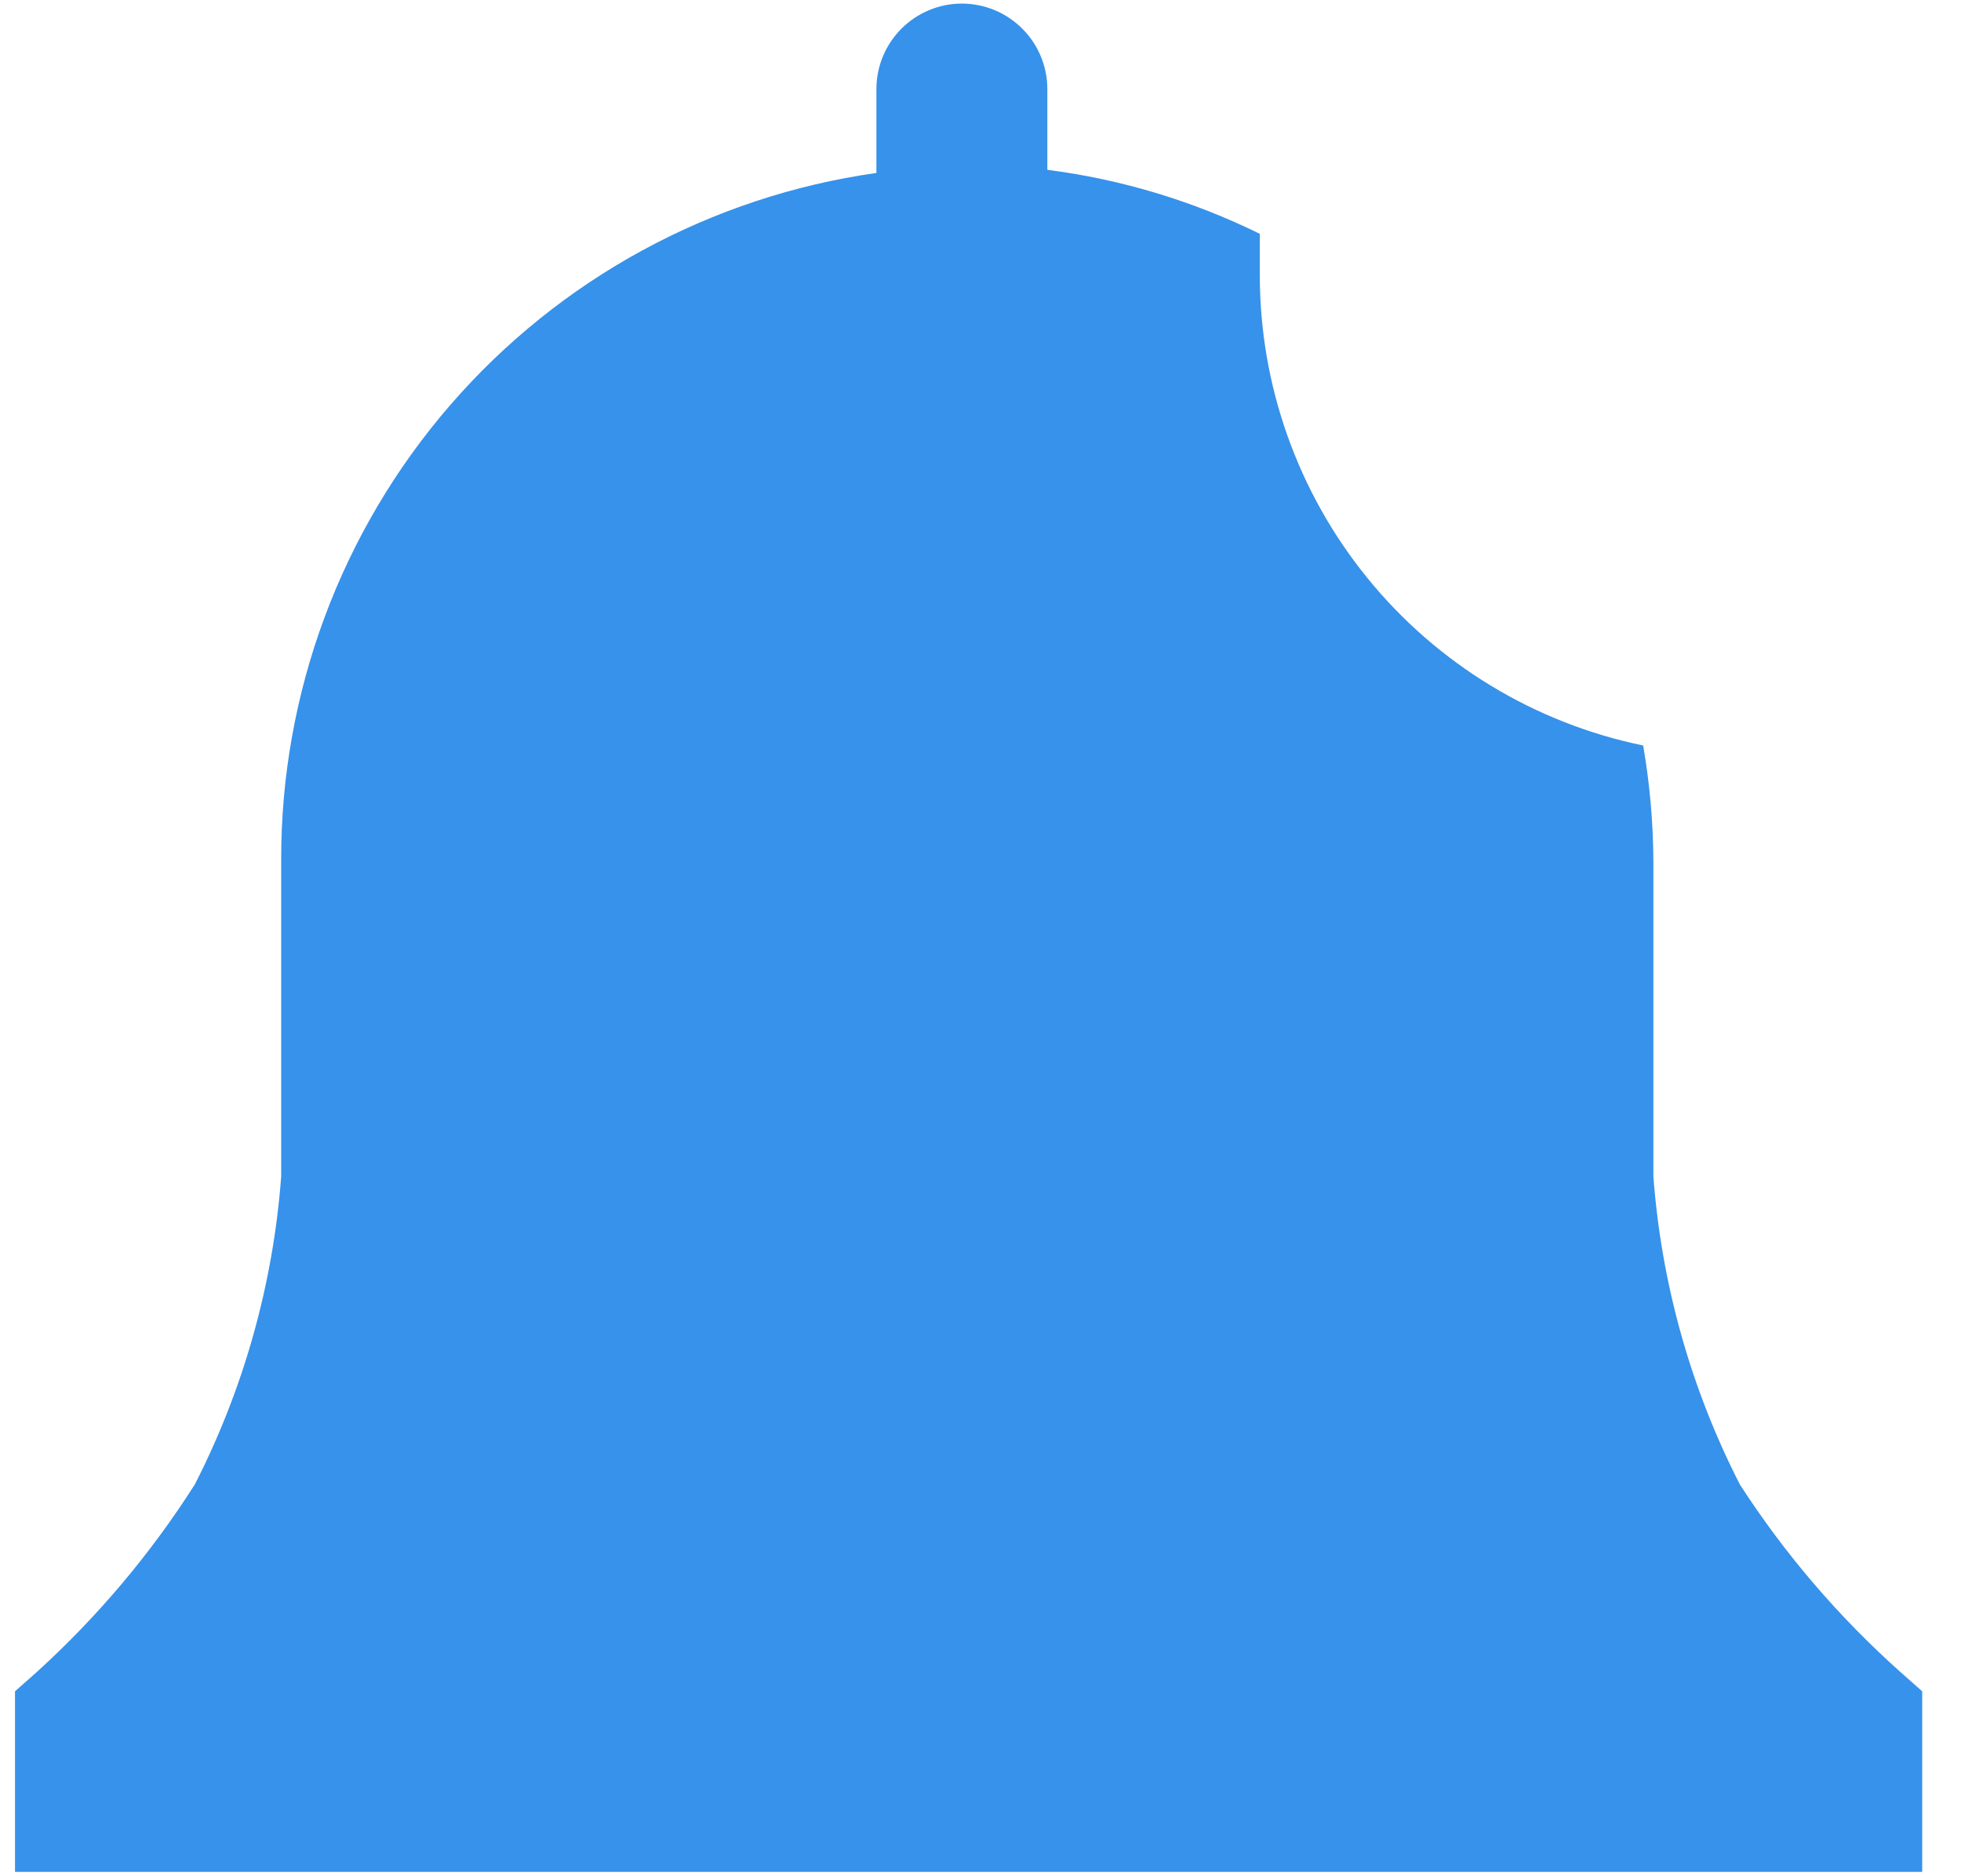
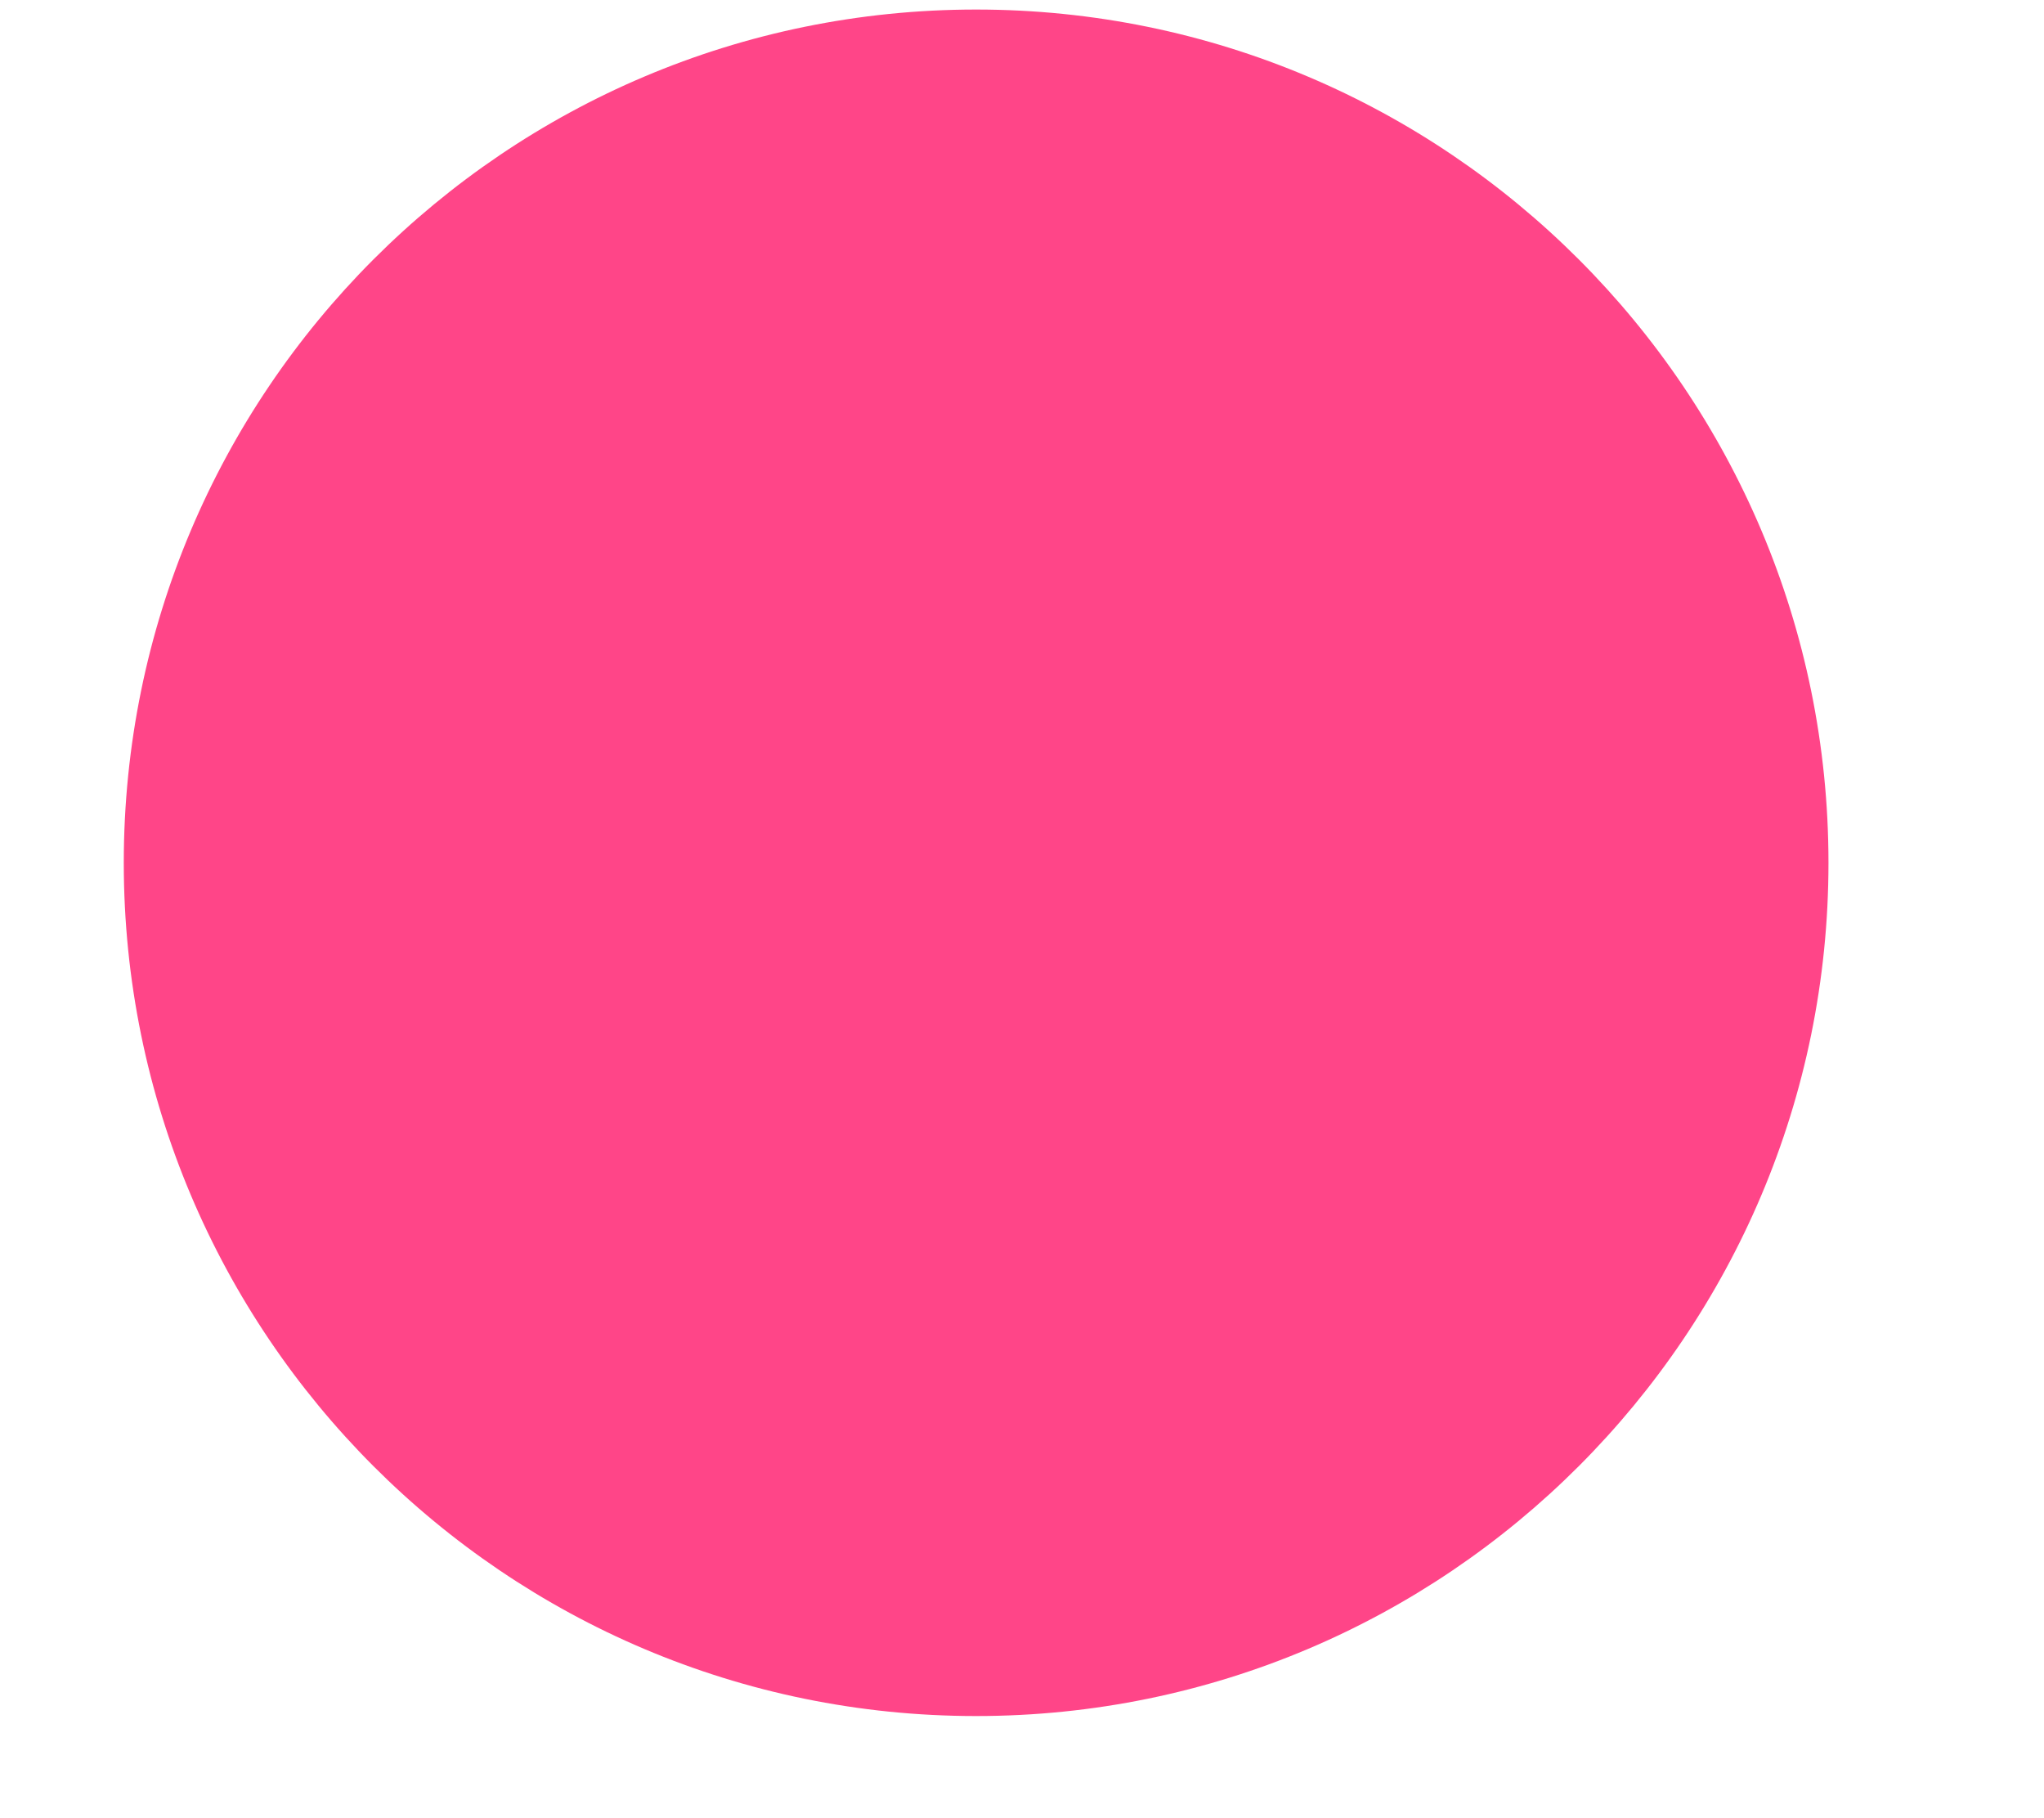
- <svg xmlns="http://www.w3.org/2000/svg" width="23" height="22" viewBox="0 0 23 22" fill="none">
-   <path d="M22.545 19.84L22.29 19.614C21.566 18.968 20.932 18.228 20.406 17.413C19.831 16.288 19.486 15.06 19.392 13.8V10.089C19.389 9.638 19.349 9.189 19.272 8.745C18.001 8.483 16.858 7.79 16.039 6.782C15.22 5.775 14.773 4.515 14.776 3.216V2.743C13.992 2.357 13.15 2.103 12.284 1.992V1.045C12.284 0.779 12.178 0.524 11.99 0.336C11.802 0.148 11.547 0.042 11.281 0.042C11.016 0.042 10.761 0.148 10.573 0.336C10.385 0.524 10.279 0.779 10.279 1.045V2.029C8.339 2.303 6.564 3.27 5.281 4.751C3.998 6.233 3.294 8.129 3.298 10.089V13.8C3.204 15.06 2.86 16.288 2.285 17.413C1.768 18.226 1.144 18.966 0.431 19.614L0.176 19.84V21.958H22.545V19.84Z" fill="#3692EB" />
+ <svg xmlns="http://www.w3.org/2000/svg" width="9" height="8" viewBox="0 0 9 8" fill="none">
+   <path d="M4.298 7.554C6.371 7.554 8.051 5.872 8.051 3.798C8.051 1.724 6.371 0.042 4.298 0.042C2.225 0.042 0.545 1.724 0.545 3.798C0.545 5.872 2.225 7.554 4.298 7.554Z" fill="#FF4588" />
</svg>
